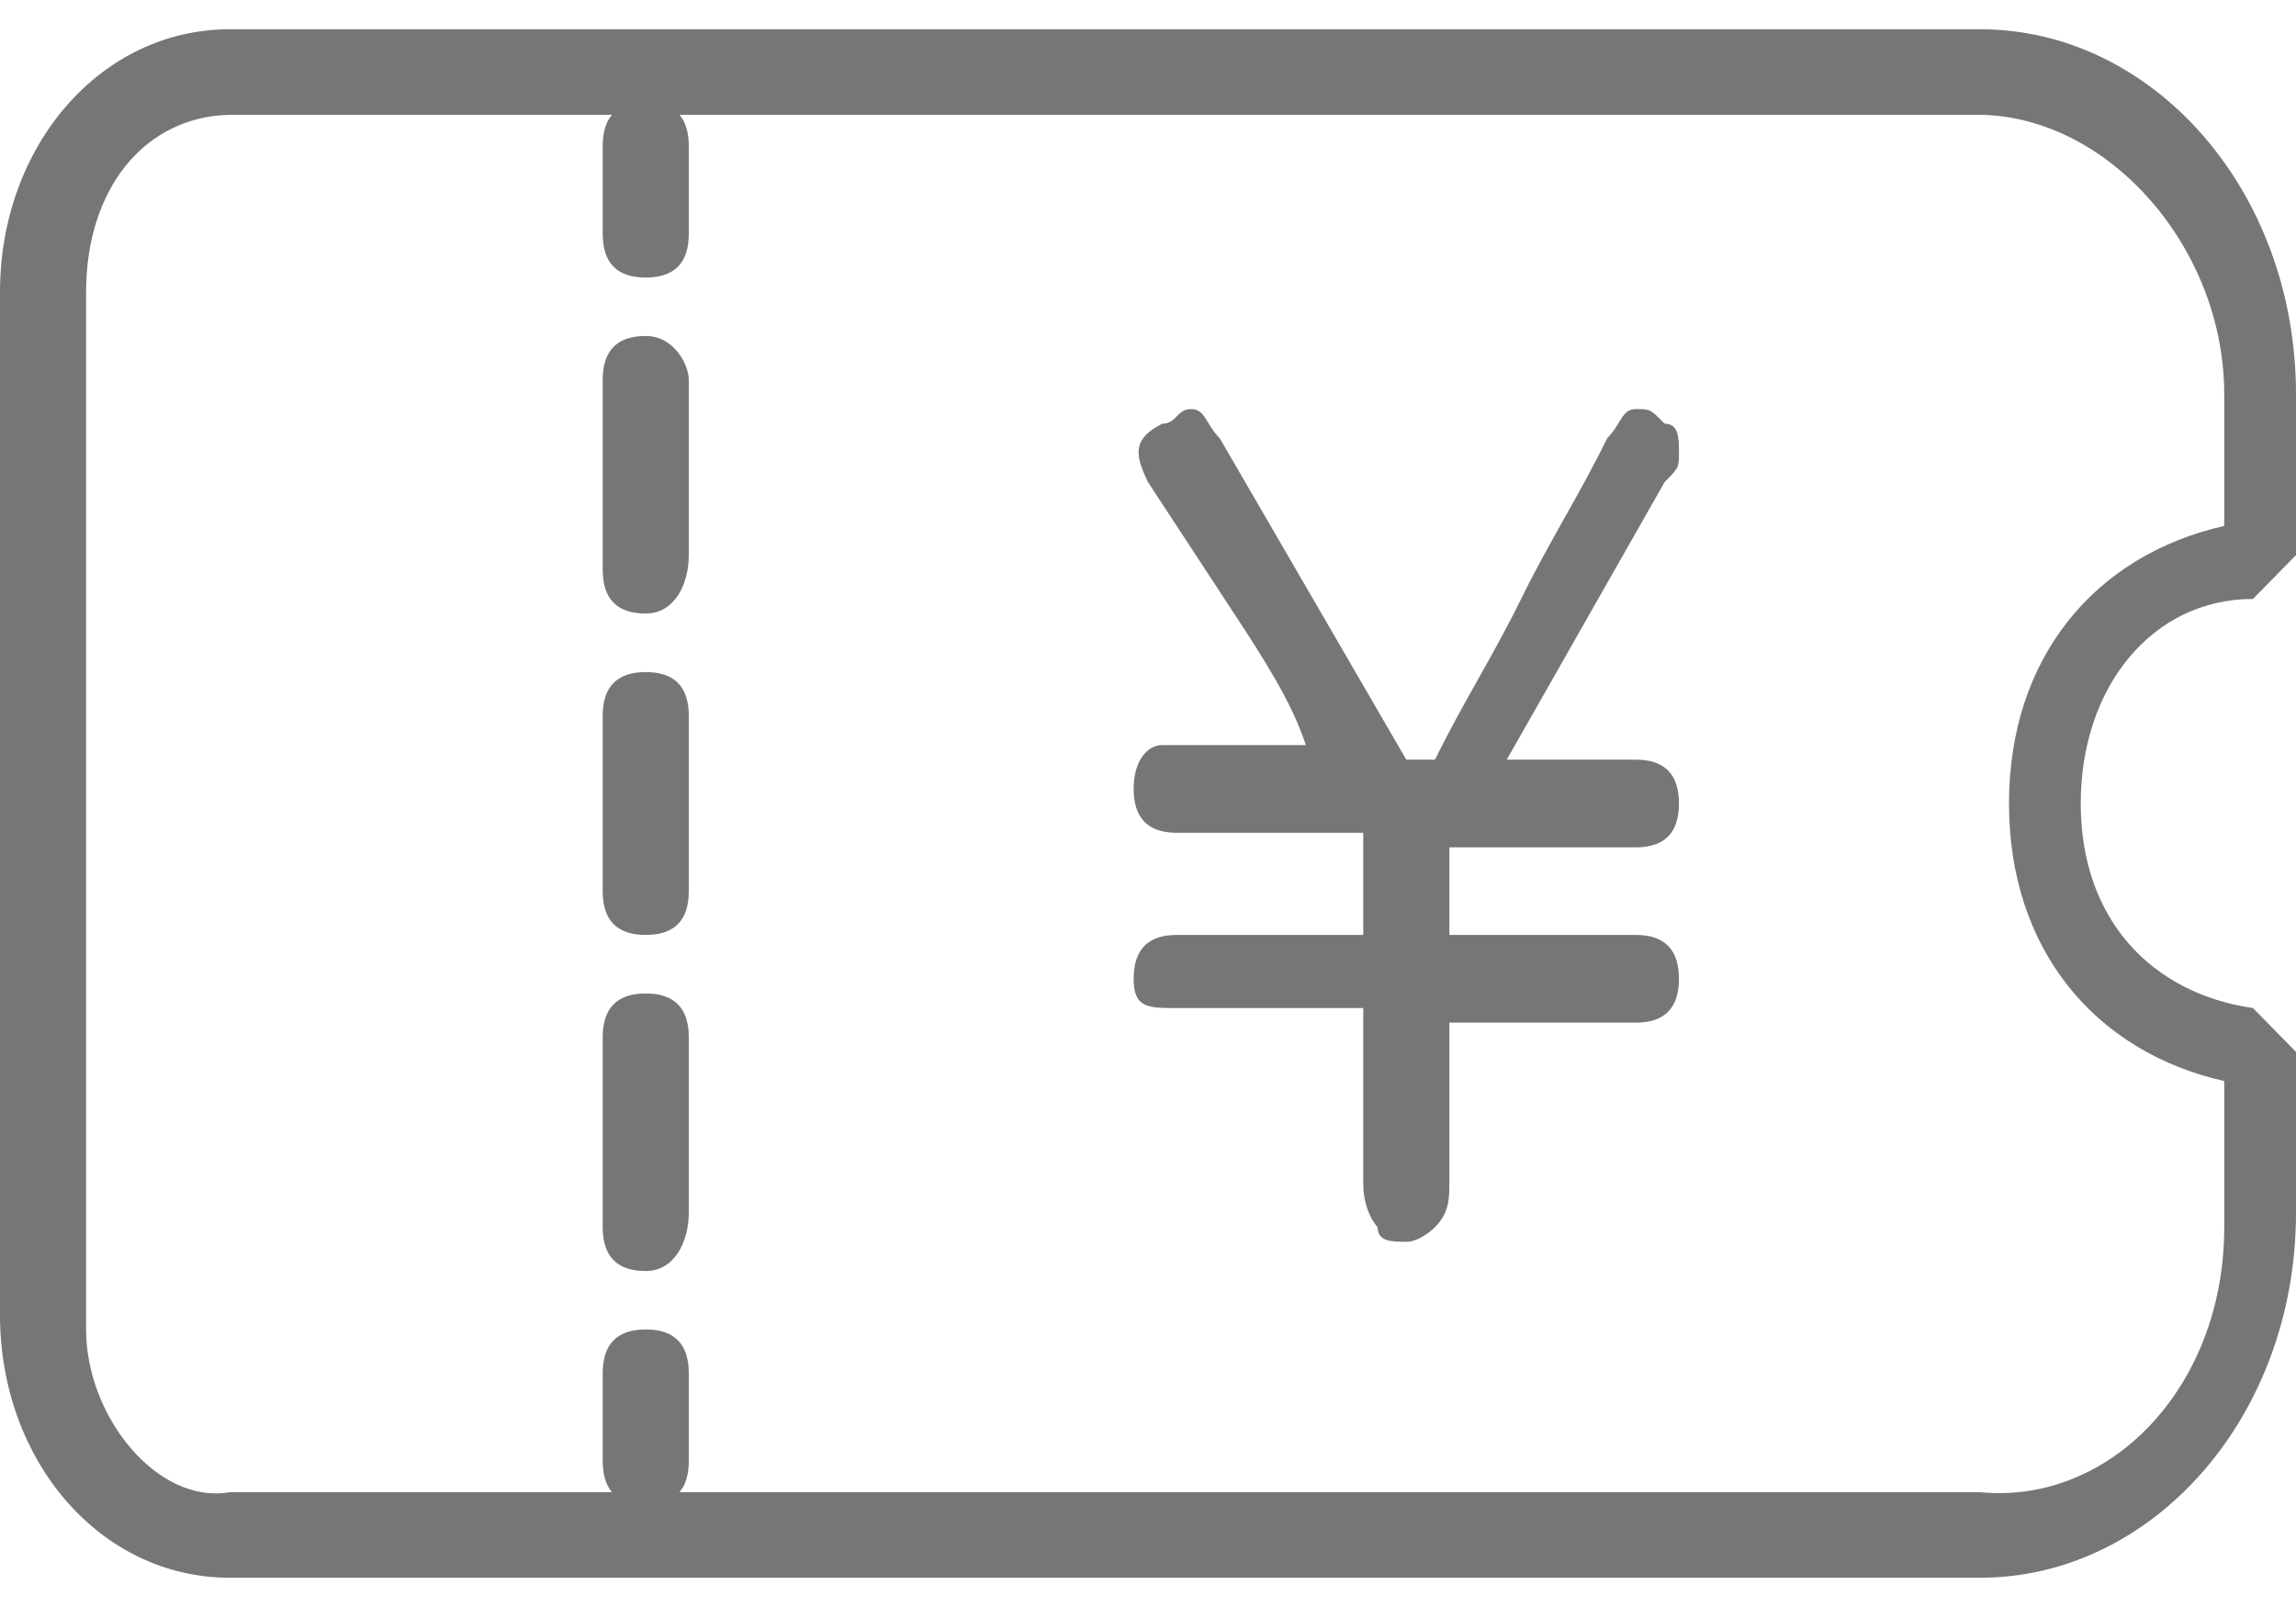
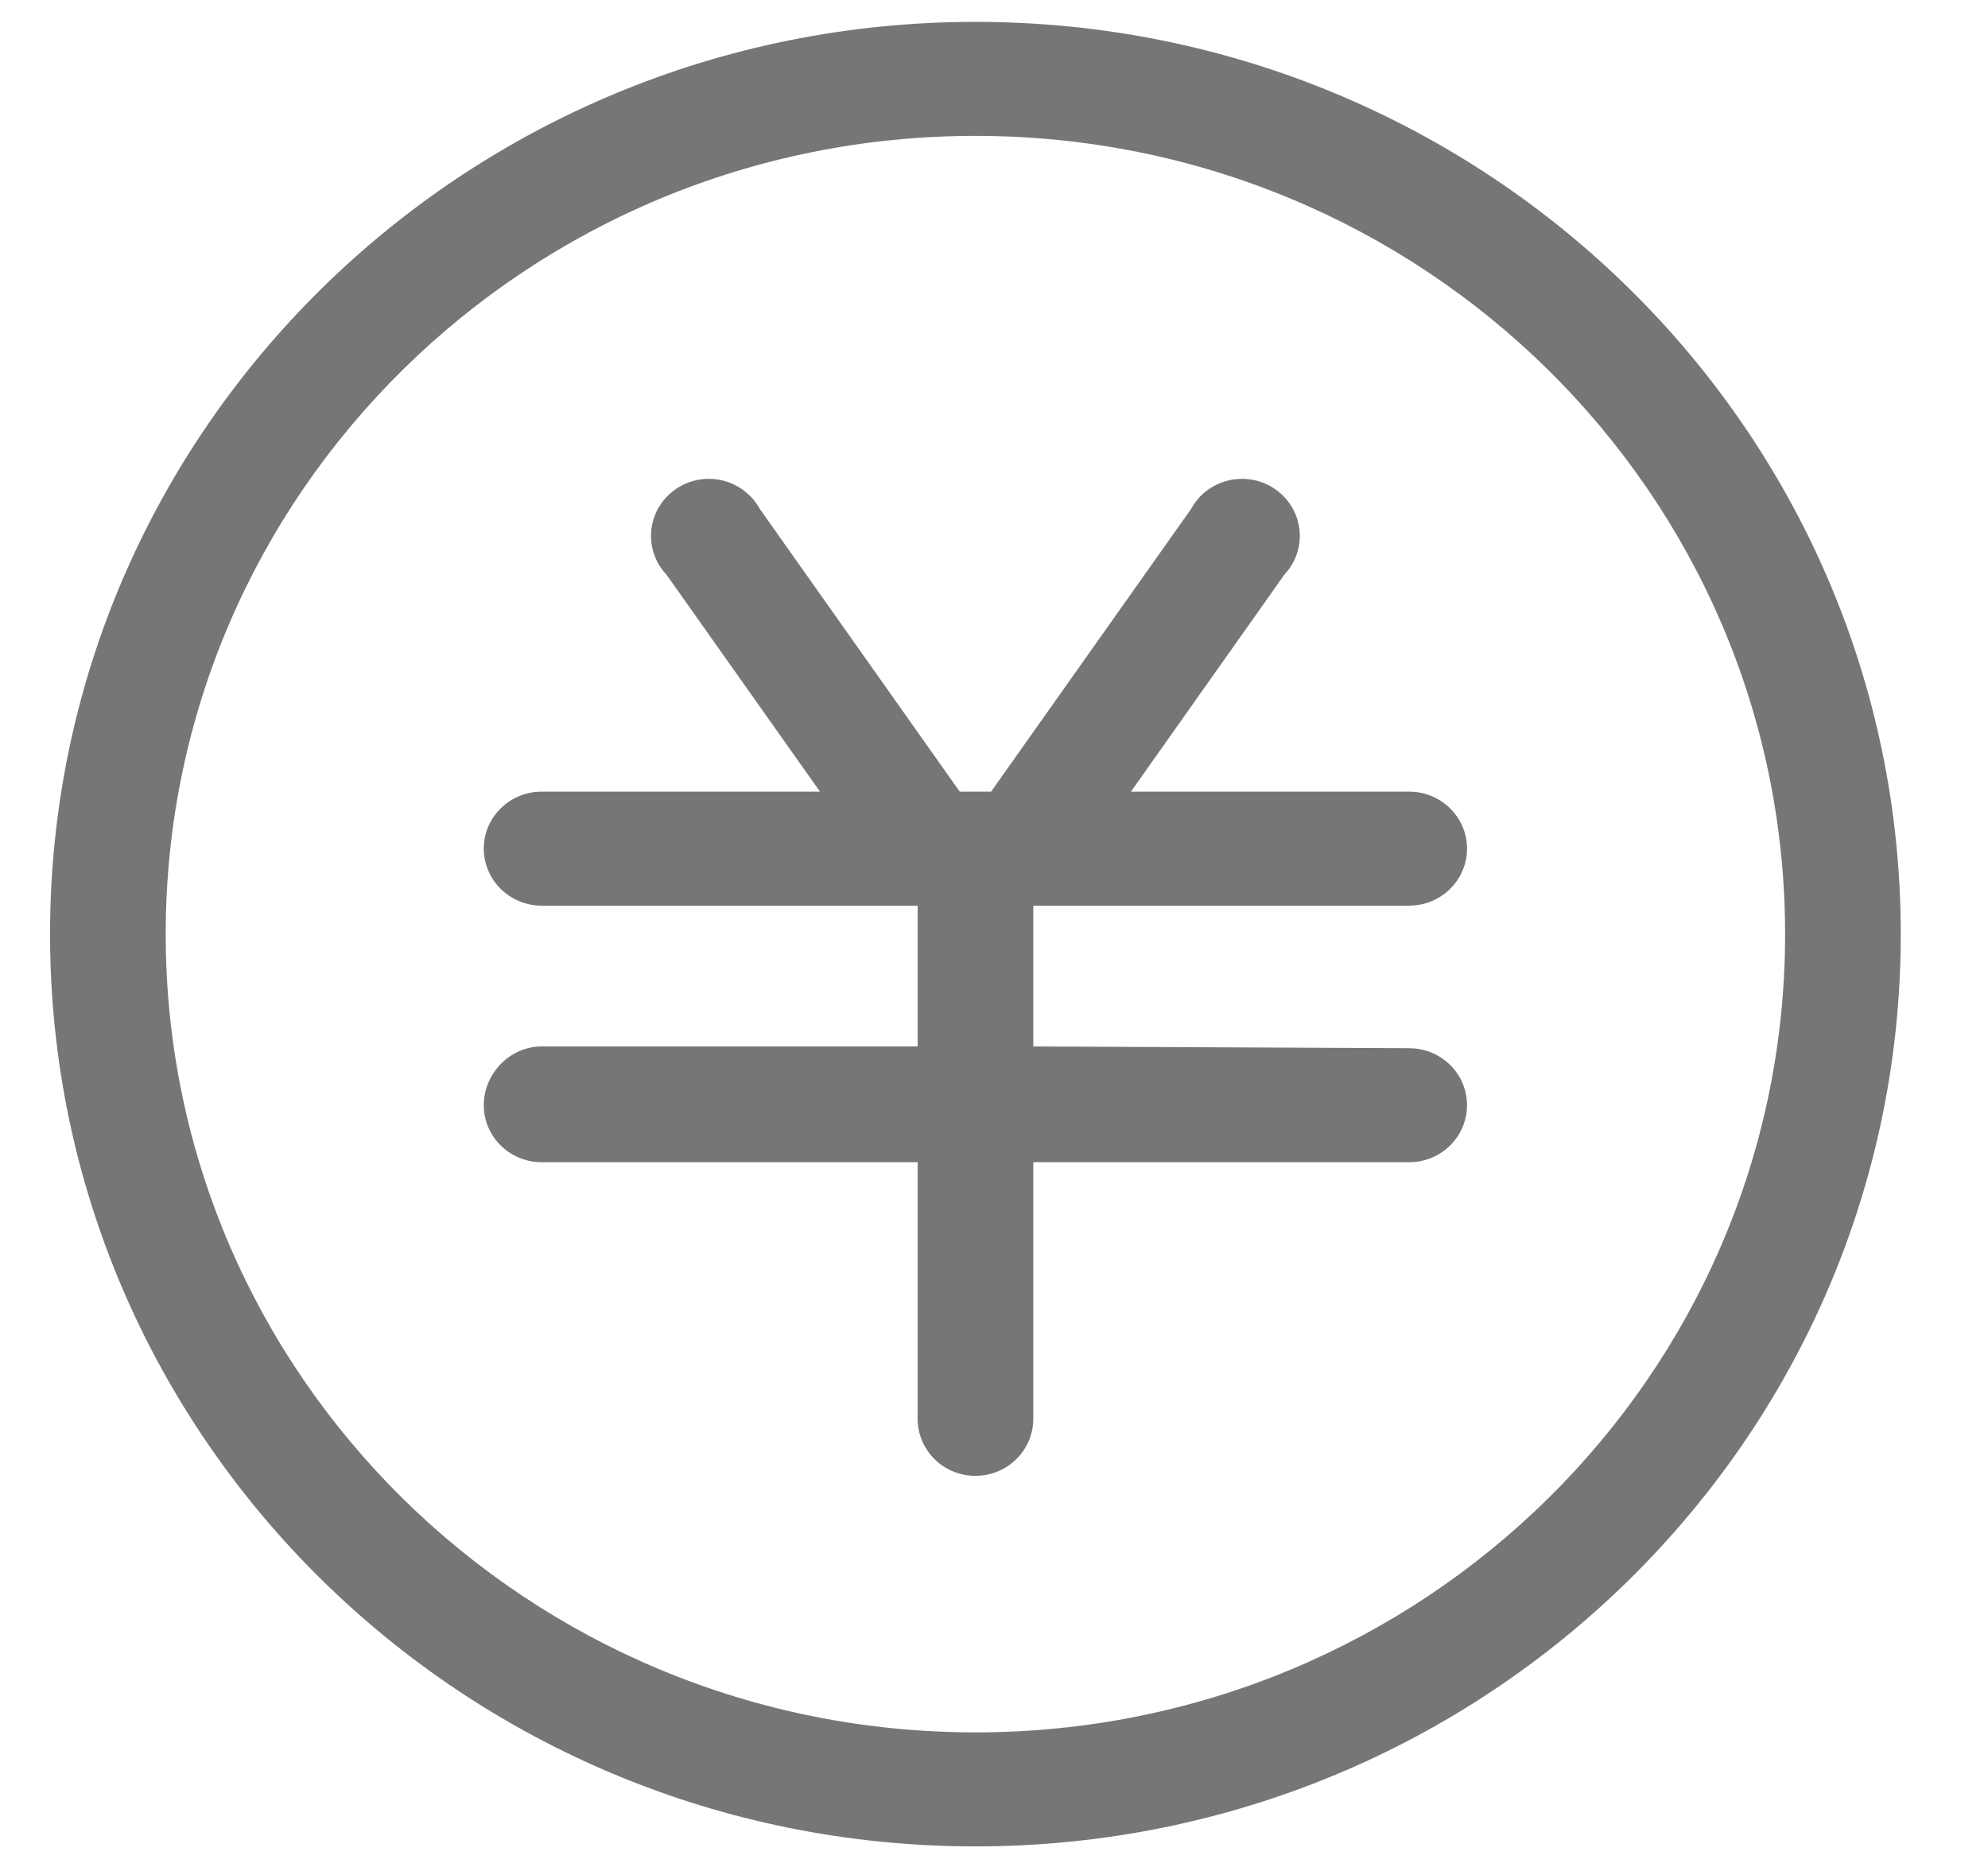
- <svg xmlns="http://www.w3.org/2000/svg" version="1.1" width="20px" height="14px">
-   <g transform="matrix(1 0 0 1 -16 -429 )">
-     <path d="M 6 2.036  C 6 2.291  5.875 2.418  5.625 2.418  C 5.375 2.418  5.25 2.291  5.25 2.036  L 5.25 1.273  C 5.25 1.018  5.375 0.891  5.625 0.891  C 5.875 0.891  6 1.018  6 1.273  L 6 2.036  Z M 6 10.564  C 6 10.818  5.875 11.073  5.625 11.073  C 5.375 11.073  5.25 10.945  5.25 10.691  L 5.25 9.036  C 5.25 8.782  5.375 8.655  5.625 8.655  C 5.875 8.655  6 8.782  6 9.036  L 6 10.564  Z M 6 7.764  C 6 8.018  5.875 8.145  5.625 8.145  C 5.375 8.145  5.25 8.018  5.25 7.764  L 5.25 6.236  C 5.25 5.982  5.375 5.855  5.625 5.855  C 5.875 5.855  6 5.982  6 6.236  L 6 7.764  Z M 6 4.836  C 6 5.091  5.875 5.345  5.625 5.345  C 5.375 5.345  5.25 5.218  5.25 4.964  L 5.25 3.309  C 5.25 3.055  5.375 2.927  5.625 2.927  C 5.875 2.927  6 3.182  6 3.309  L 6 4.836  Z M 6 12.727  C 6 12.982  5.875 13.109  5.625 13.109  C 5.375 13.109  5.25 12.982  5.25 12.727  L 5.25 11.964  C 5.25 11.709  5.375 11.582  5.625 11.582  C 5.875 11.582  6 11.709  6 11.964  L 6 12.727  Z M 12.625 7.382  L 12.625 8.145  L 14.25 8.145  C 14.5 8.145  14.625 8.273  14.625 8.527  C 14.625 8.782  14.5 8.909  14.25 8.909  L 12.625 8.909  L 12.625 10.309  C 12.625 10.436  12.625 10.564  12.5 10.691  C 12.5 10.691  12.375 10.818  12.25 10.818  C 12.125 10.818  12 10.818  12 10.691  C 12 10.691  11.875 10.564  11.875 10.309  L 11.875 8.782  L 10.25 8.782  C 10 8.782  9.875 8.782  9.875 8.527  C 9.875 8.273  10 8.145  10.25 8.145  L 11.875 8.145  L 11.875 7.255  L 10.25 7.255  C 10 7.255  9.875 7.127  9.875 6.873  C 9.875 6.618  10 6.491  10.125 6.491  L 11.375 6.491  C 11.25 6.109  11 5.727  10.75 5.345  L 10 4.2  C 9.875 3.945  9.875 3.818  10.125 3.691  C 10.25 3.691  10.25 3.564  10.375 3.564  C 10.5 3.564  10.5 3.691  10.625 3.818  L 12.25 6.618  L 12.5 6.618  C 12.75 6.109  13 5.727  13.25 5.218  C 13.5 4.709  13.75 4.327  14 3.818  C 14.125 3.691  14.125 3.564  14.25 3.564  C 14.375 3.564  14.375 3.564  14.5 3.691  C 14.625 3.691  14.625 3.818  14.625 3.945  C 14.625 4.073  14.625 4.073  14.5 4.2  L 13.125 6.618  L 14.25 6.618  C 14.5 6.618  14.625 6.745  14.625 7  C 14.625 7.255  14.5 7.382  14.25 7.382  L 12.625 7.382  Z M 20 10.564  C 20 12.345  18.75 13.745  17.25 13.745  L 2 13.745  C 0.875 13.745  0 12.727  0 11.455  L 0 2.545  C 0 1.273  0.875 0.255  2 0.255  L 17.25 0.255  C 18.75 0.255  20 1.655  20 3.436  L 20 4.836  L 19.625 5.218  C 18.75 5.218  18.125 5.982  18.125 7  C 18.125 8.018  18.75 8.655  19.625 8.782  L 20 9.164  L 20 10.564  Z M 17.25 1  L 2 1  C 1.25 1.018  0.75 1.655  0.75 2.545  L 0.75 11.582  C 0.75 12.345  1.375 13.109  2 13  L 17.25 13  C 18.375 13.109  19.375 12.091  19.375 10.691  L 19.375 9.418  C 18.25 9.164  17.5 8.273  17.5 7  C 17.5 5.727  18.25 4.836  19.375 4.582  L 19.375 3.436  C 19.375 2.164  18.375 1.018  17.25 1  Z " fill-rule="nonzero" fill="#000000" stroke="none" fill-opacity="0.537" transform="matrix(1 0 0 1 16 429 )" />
+ <svg xmlns="http://www.w3.org/2000/svg" version="1.1" width="17px" height="16px">
+   <g transform="matrix(1 0 0 1 -197 -379 )">
+     <path d="M 0.428 7.989  C 0.428 12.297  3.971 15.79  8.341 15.79  C 12.711 15.79  16.254 12.297  16.254 7.989  C 16.254 3.68  12.711 0.187  8.341 0.187  C 3.971 0.187  0.428 3.68  0.428 7.989  Z M 1.417 7.989  C 1.417 4.218  4.517 1.162  8.341 1.162  C 12.165 1.162  15.265 4.218  15.265 7.989  C 15.265 11.759  12.165 14.815  8.341 14.815  C 4.517 14.815  1.417 11.759  1.417 7.989  Z M 8.836 8.949  L 8.836 7.745  L 12.05 7.745  C 12.323 7.745  12.545 7.526  12.545 7.257  C 12.545 6.988  12.323 6.77  12.05 6.77  L 9.671 6.77  L 10.983 4.914  C 11.065 4.827  11.115 4.711  11.115 4.583  C 11.115 4.314  10.894 4.095  10.621 4.095  C 10.432 4.095  10.268 4.199  10.185 4.353  L 8.475 6.77  L 8.207 6.77  L 6.498 4.353  C 6.414 4.2  6.25 4.095  6.062 4.095  C 5.788 4.095  5.567 4.314  5.567 4.583  C 5.567 4.711  5.617 4.827  5.699 4.914  L 7.012 6.77  L 4.632 6.77  C 4.359 6.77  4.137 6.988  4.137 7.257  C 4.137 7.526  4.359 7.745  4.632 7.745  L 7.847 7.745  L 7.847 8.949  L 4.632 8.949  C 4.359 8.949  4.137 9.182  4.137 9.451  C 4.137 9.721  4.359 9.939  4.632 9.939  L 7.847 9.939  L 7.847 12.133  C 7.847 12.403  8.068 12.621  8.341 12.621  C 8.614 12.621  8.836 12.403  8.836 12.133  L 8.836 9.939  L 12.05 9.939  C 12.323 9.939  12.545 9.721  12.545 9.451  C 12.545 9.182  12.323 8.964  12.05 8.964  L 8.836 8.949  Z " fill-rule="nonzero" fill="#000000" stroke="none" fill-opacity="0.537" transform="matrix(1 0 0 1 197 379 )" />
  </g>
</svg>
